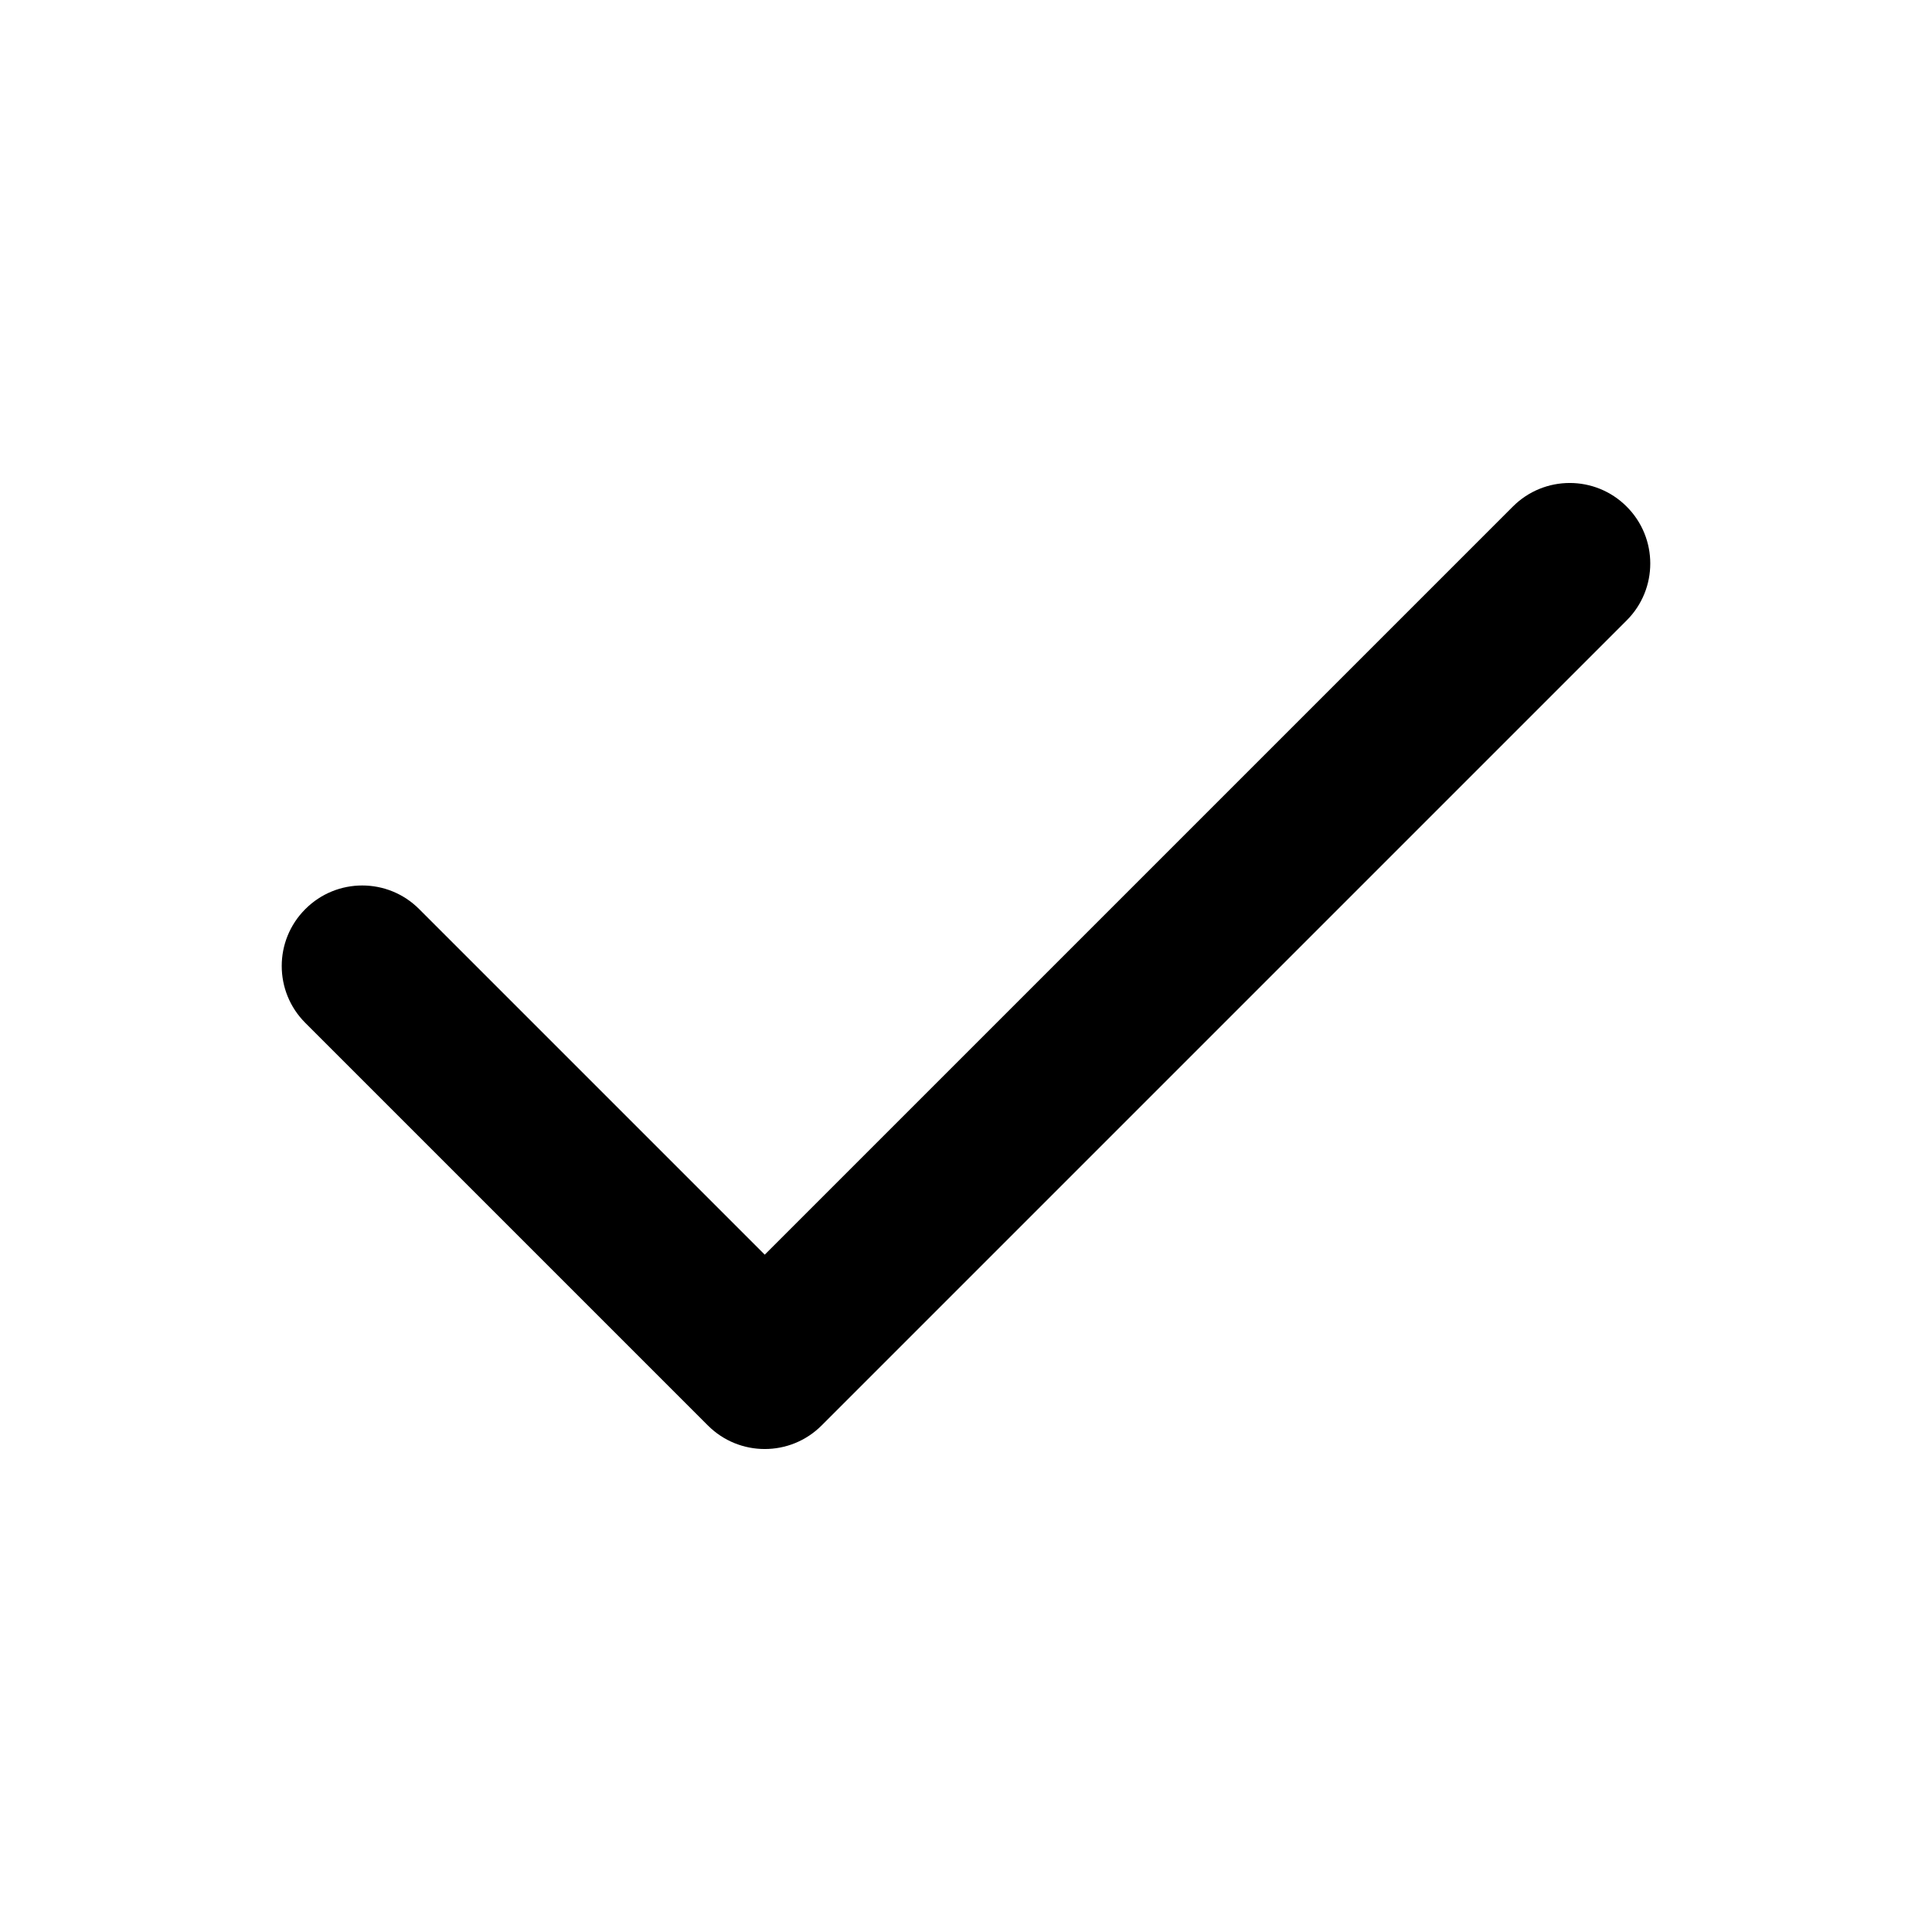
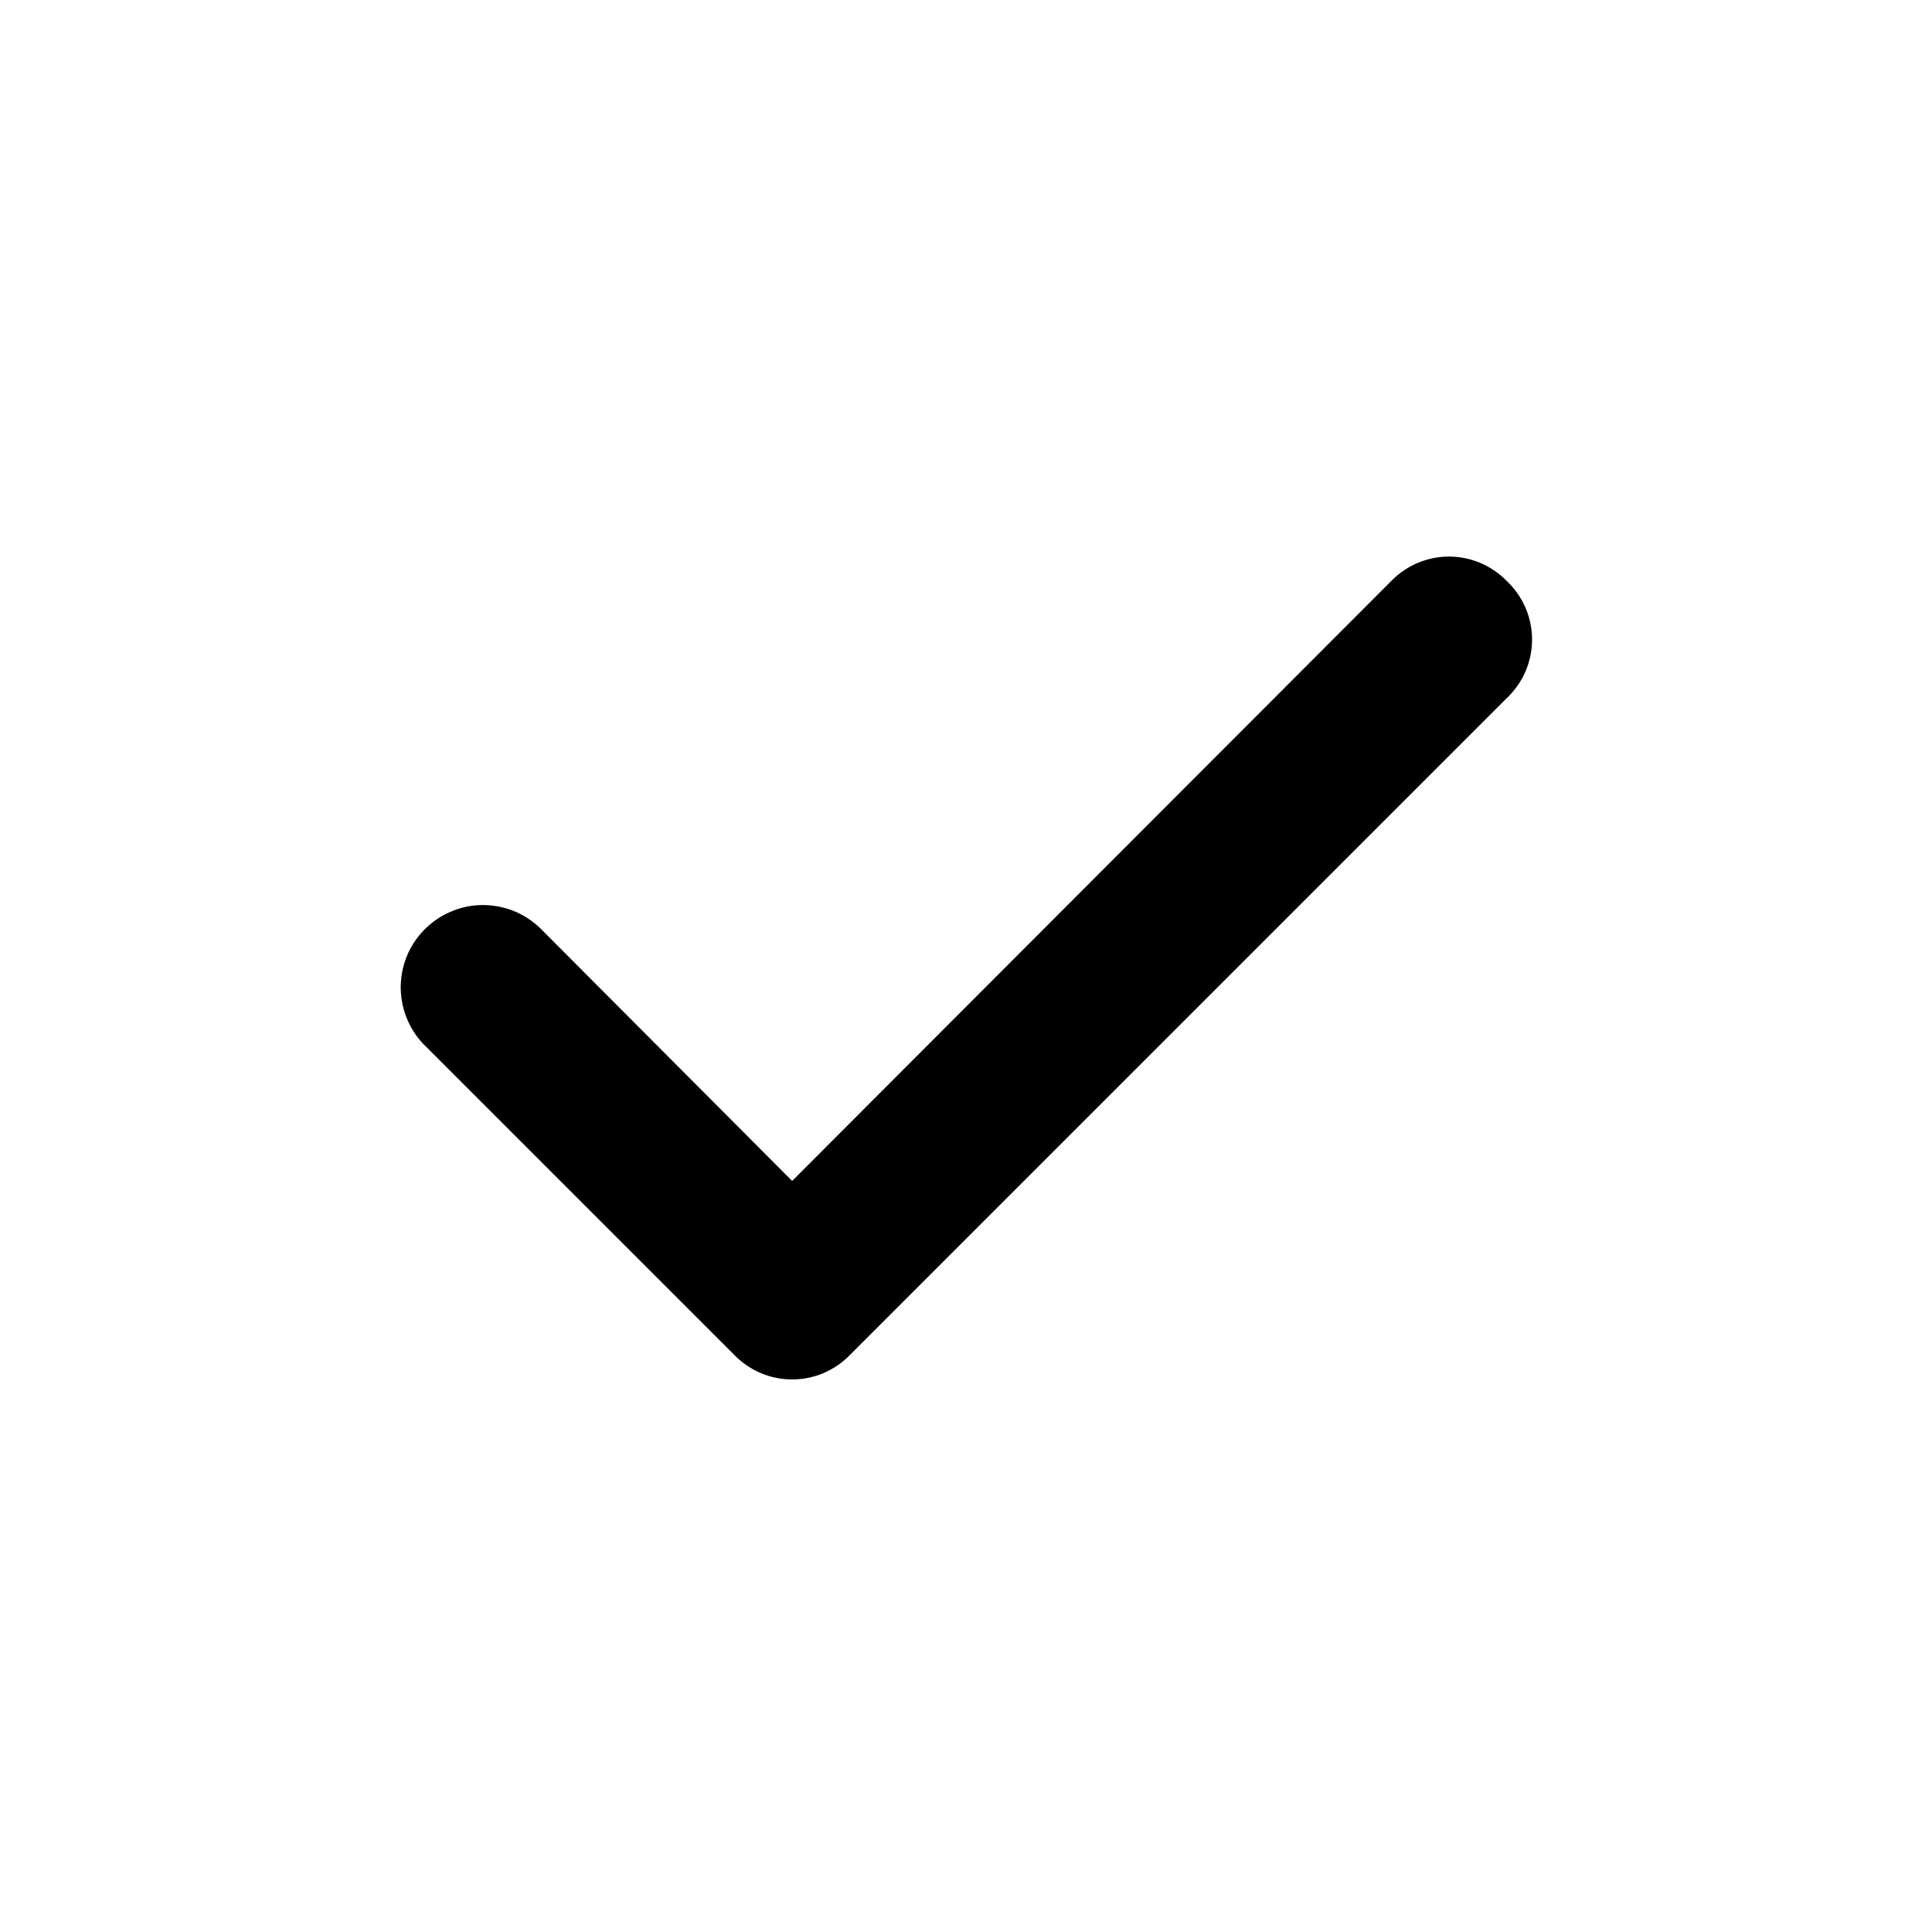
<svg xmlns="http://www.w3.org/2000/svg" width="24" height="24" viewBox="0 0 24 24">
-   <path fill-rule="evenodd" clip-rule="evenodd" d="M20.207 6.293C20.598 6.683 20.598 7.317 20.207 7.707L10.207 17.707C9.817 18.098 9.183 18.098 8.793 17.707L3.793 12.707C3.402 12.317 3.402 11.683 3.793 11.293C4.183 10.902 4.817 10.902 5.207 11.293L9.5 15.586L18.793 6.293C19.183 5.902 19.817 5.902 20.207 6.293Z" />
+   <path d="M18.71 7.21C18.617 7.116 18.506 7.042 18.384 6.991C18.263 6.94 18.132 6.914 18 6.914C17.868 6.914 17.737 6.94 17.615 6.991C17.494 7.042 17.383 7.116 17.29 7.21L9.84 14.67L6.71 11.53C6.613 11.437 6.499 11.363 6.375 11.314C6.25 11.265 6.116 11.241 5.982 11.243C5.848 11.245 5.716 11.274 5.593 11.328C5.47 11.381 5.358 11.459 5.265 11.555C5.172 11.652 5.098 11.765 5.049 11.89C5 12.015 4.976 12.149 4.978 12.283C4.981 12.417 5.009 12.549 5.063 12.672C5.116 12.795 5.193 12.907 5.29 13L9.13 16.84C9.223 16.934 9.334 17.008 9.455 17.059C9.577 17.11 9.708 17.136 9.84 17.136C9.972 17.136 10.103 17.11 10.225 17.059C10.346 17.008 10.457 16.934 10.55 16.84L18.71 8.68C18.811 8.586 18.892 8.473 18.948 8.346C19.003 8.22 19.032 8.083 19.032 7.945C19.032 7.807 19.003 7.67 18.948 7.544C18.892 7.417 18.811 7.304 18.71 7.21Z" />
</svg>
